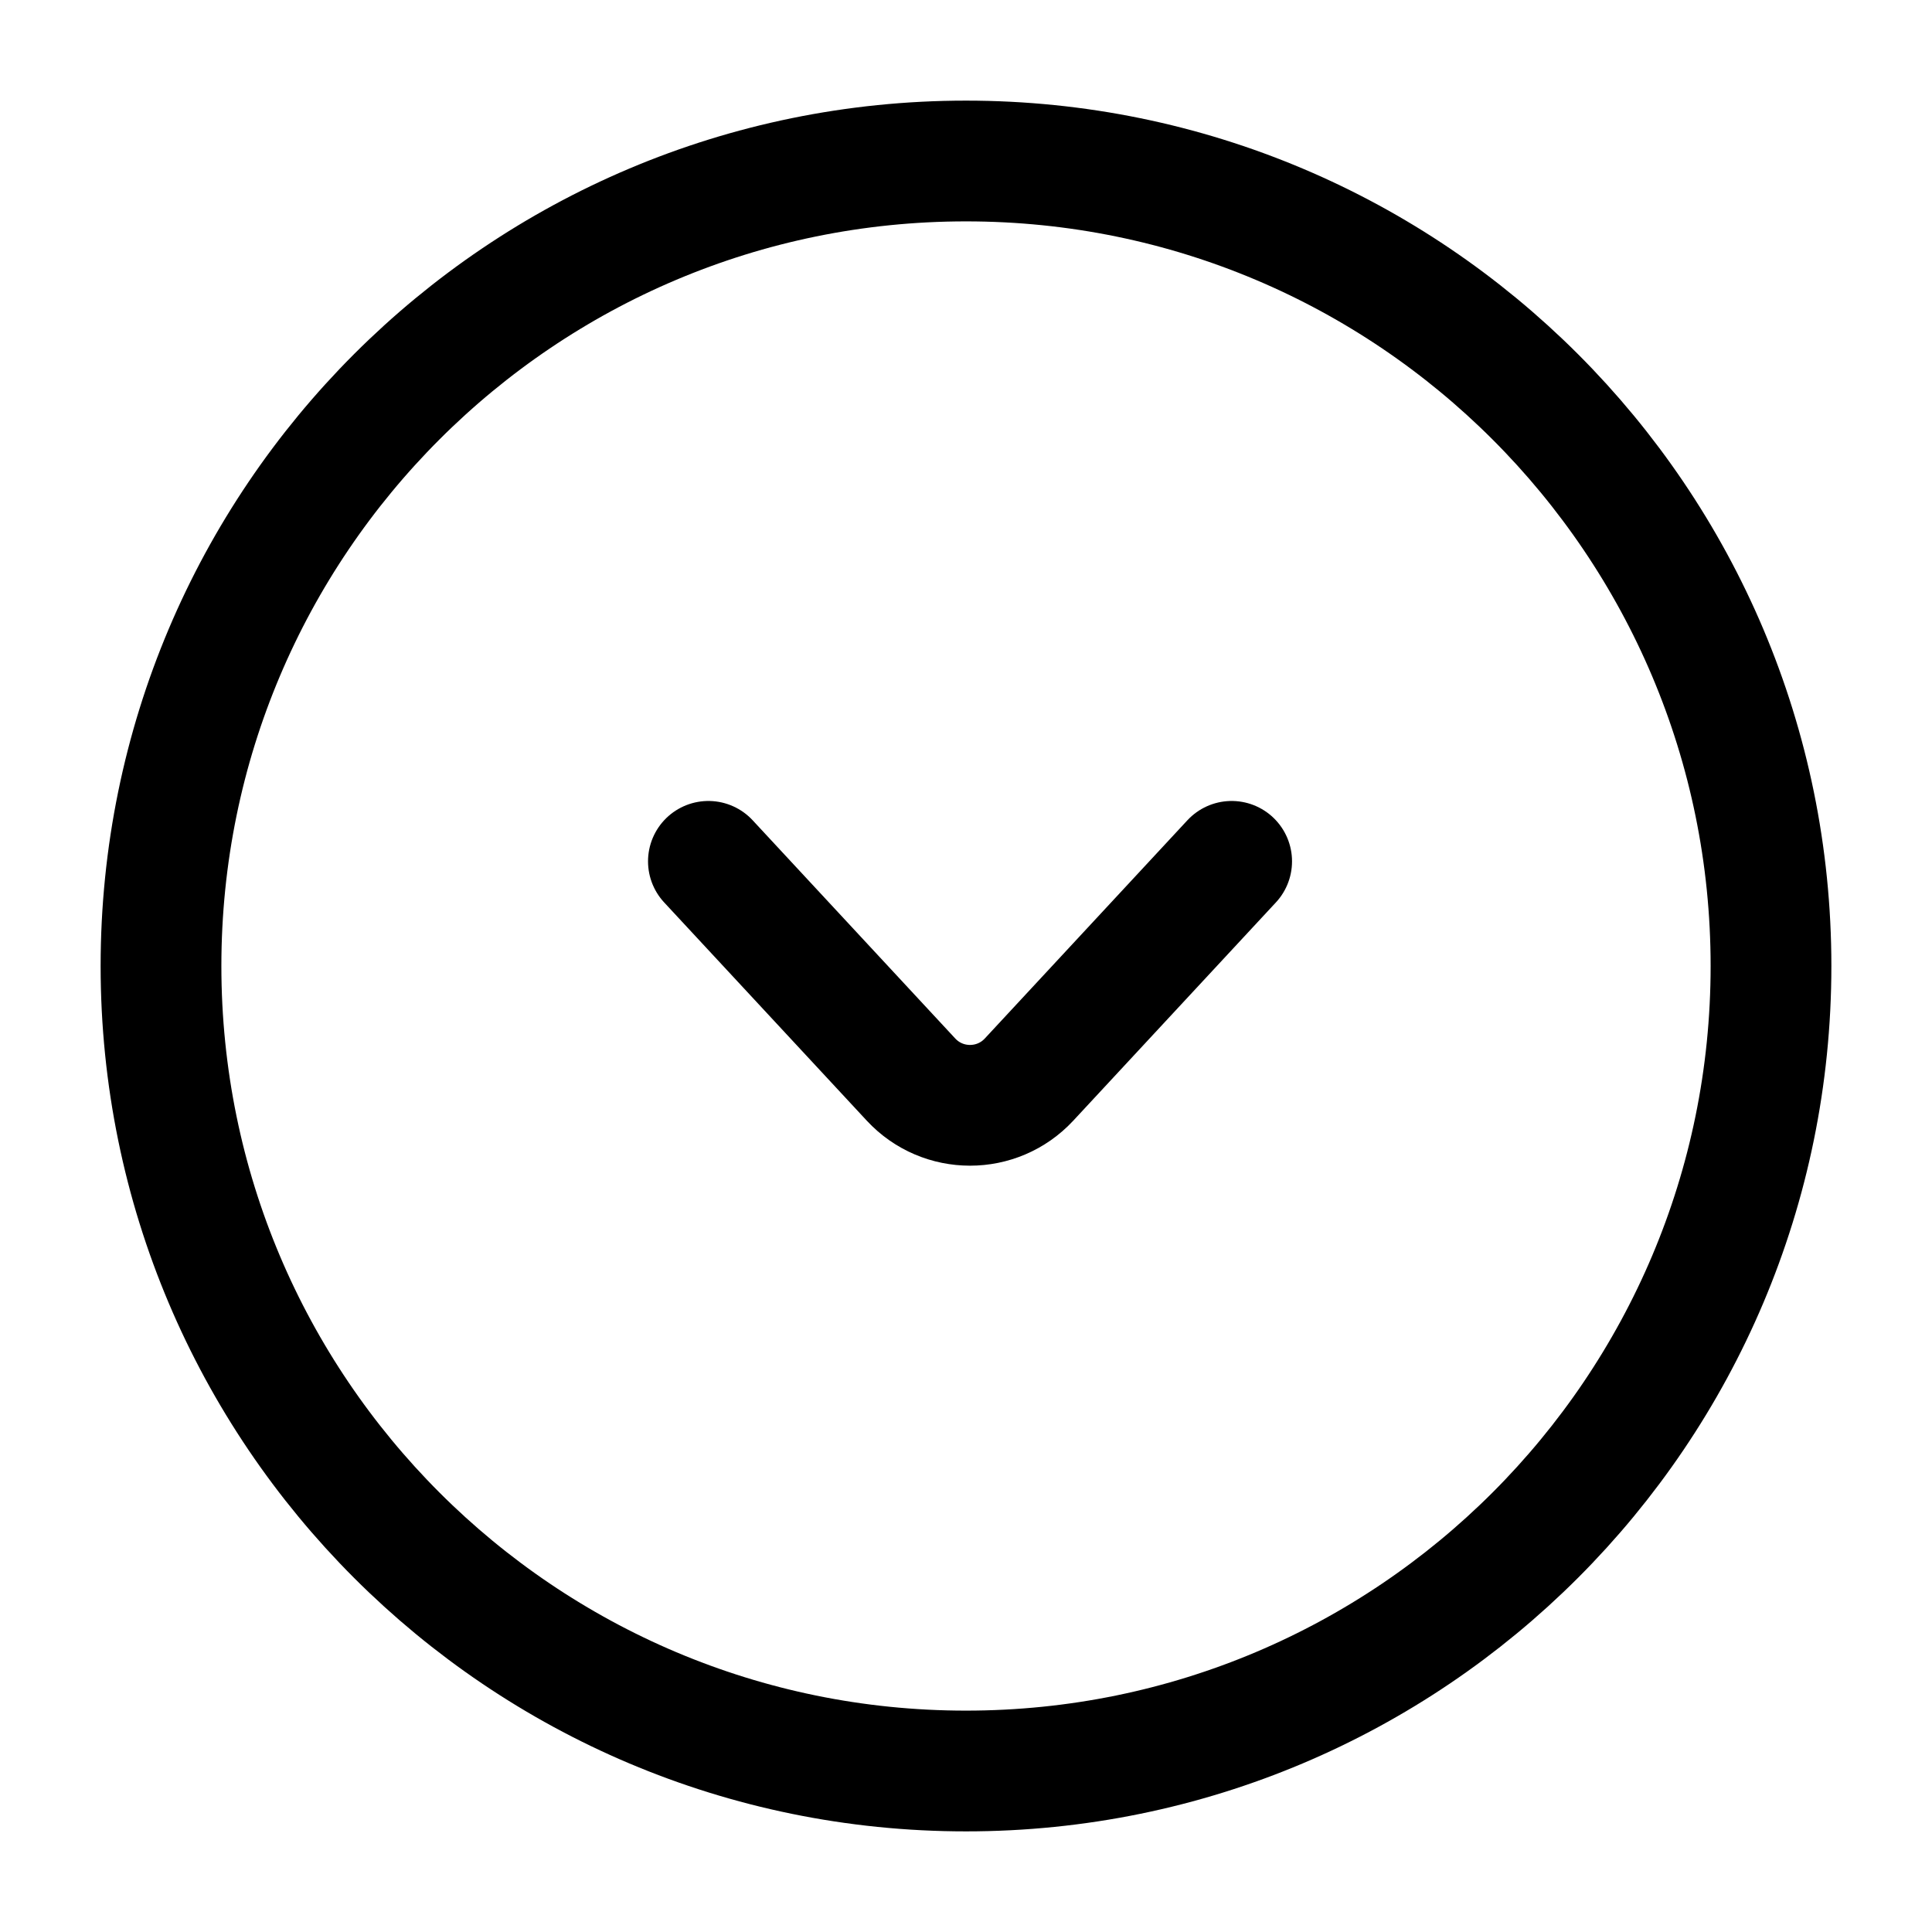
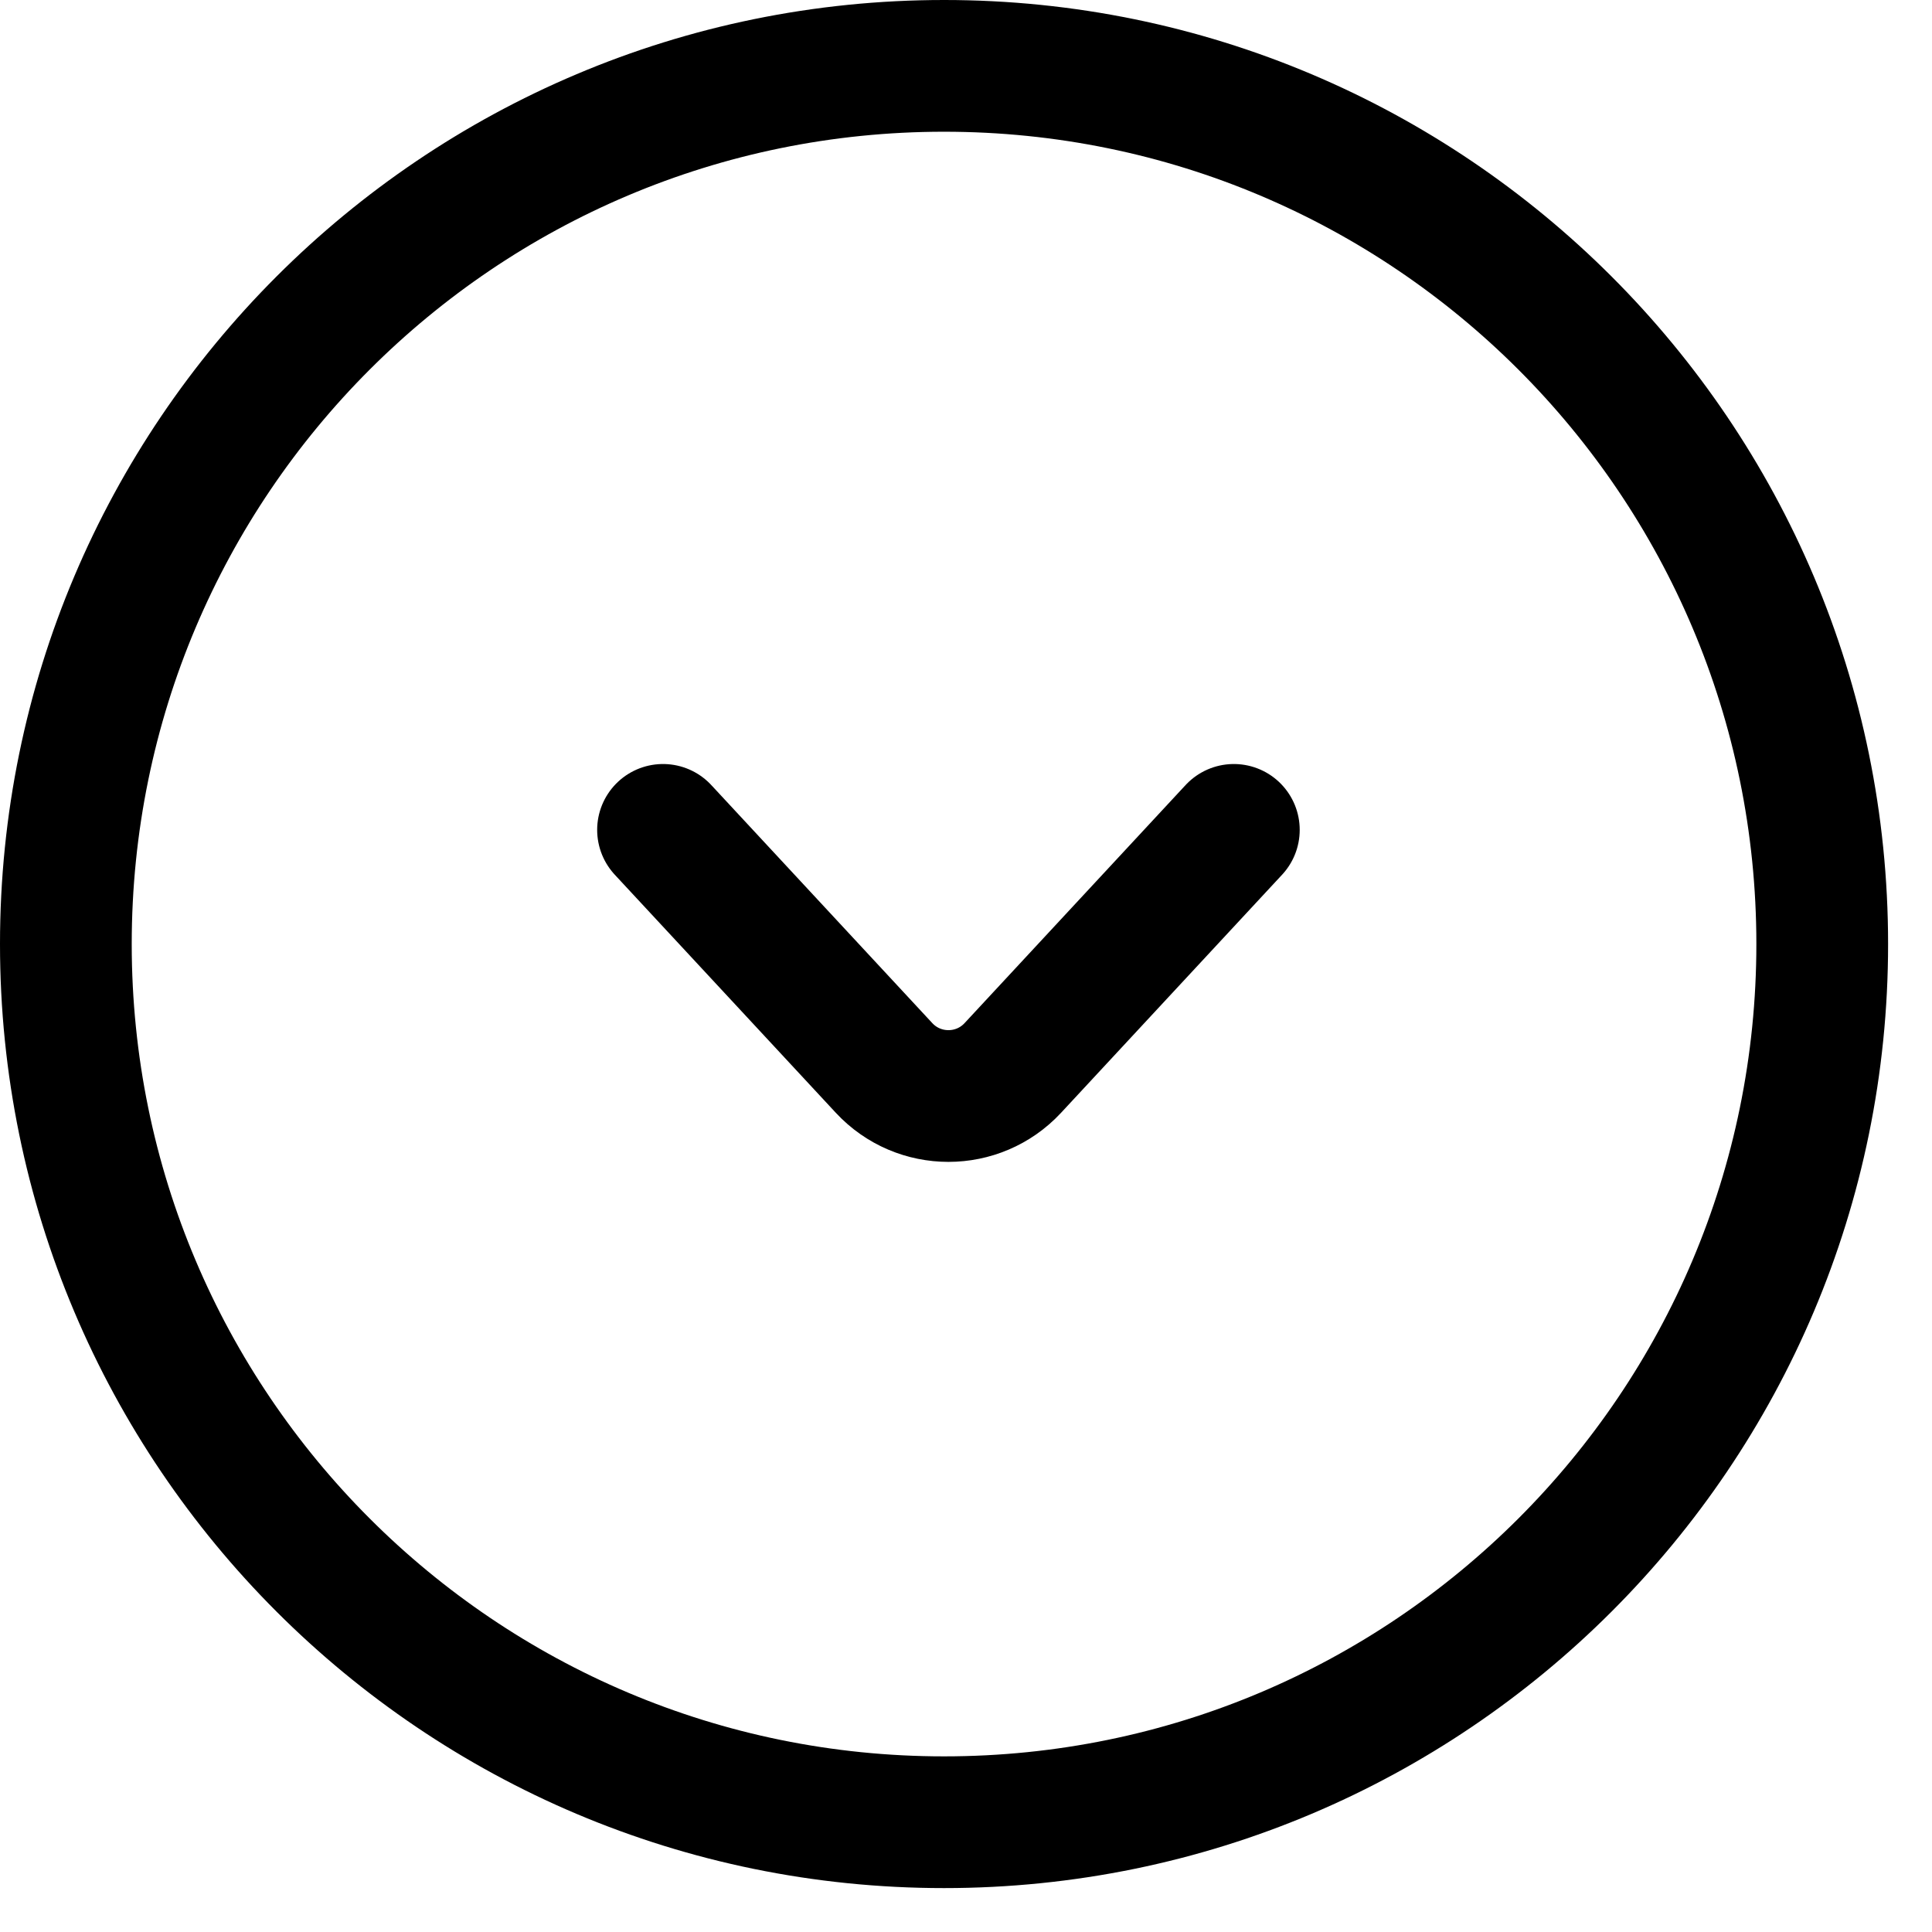
- <svg xmlns="http://www.w3.org/2000/svg" width="24" height="24" viewBox="0 0 24 24" fill="none">
-   <path d="M8.8 10.7L11.317 13.411C11.713 13.837 12.387 13.837 12.783 13.411L15.3 10.7M2 12C2 17.523 6.477 22 12 22C17.523 22 22 17.523 22 12C22 6.477 17.523 2 12 2C6.477 2 2 6.477 2 12Z" stroke="currentColor" stroke-width="1.5" stroke-linecap="round" />
+ <svg xmlns="http://www.w3.org/2000/svg" width="22" height="22" viewBox="0 0 22 22" fill="none">
+   <path d="M7.55 9.45L10.067 12.161C10.463 12.587 11.137 12.587 11.533 12.161L14.05 9.45M0.75 10.75C0.75 16.273 5.227 20.75 10.75 20.75C16.273 20.75 20.75 16.273 20.75 10.75C20.75 5.227 16.273 0.75 10.75 0.75C5.227 0.75 0.75 5.227 0.75 10.75Z" stroke="currentColor" stroke-width="1.5" stroke-linecap="round" />
</svg>
